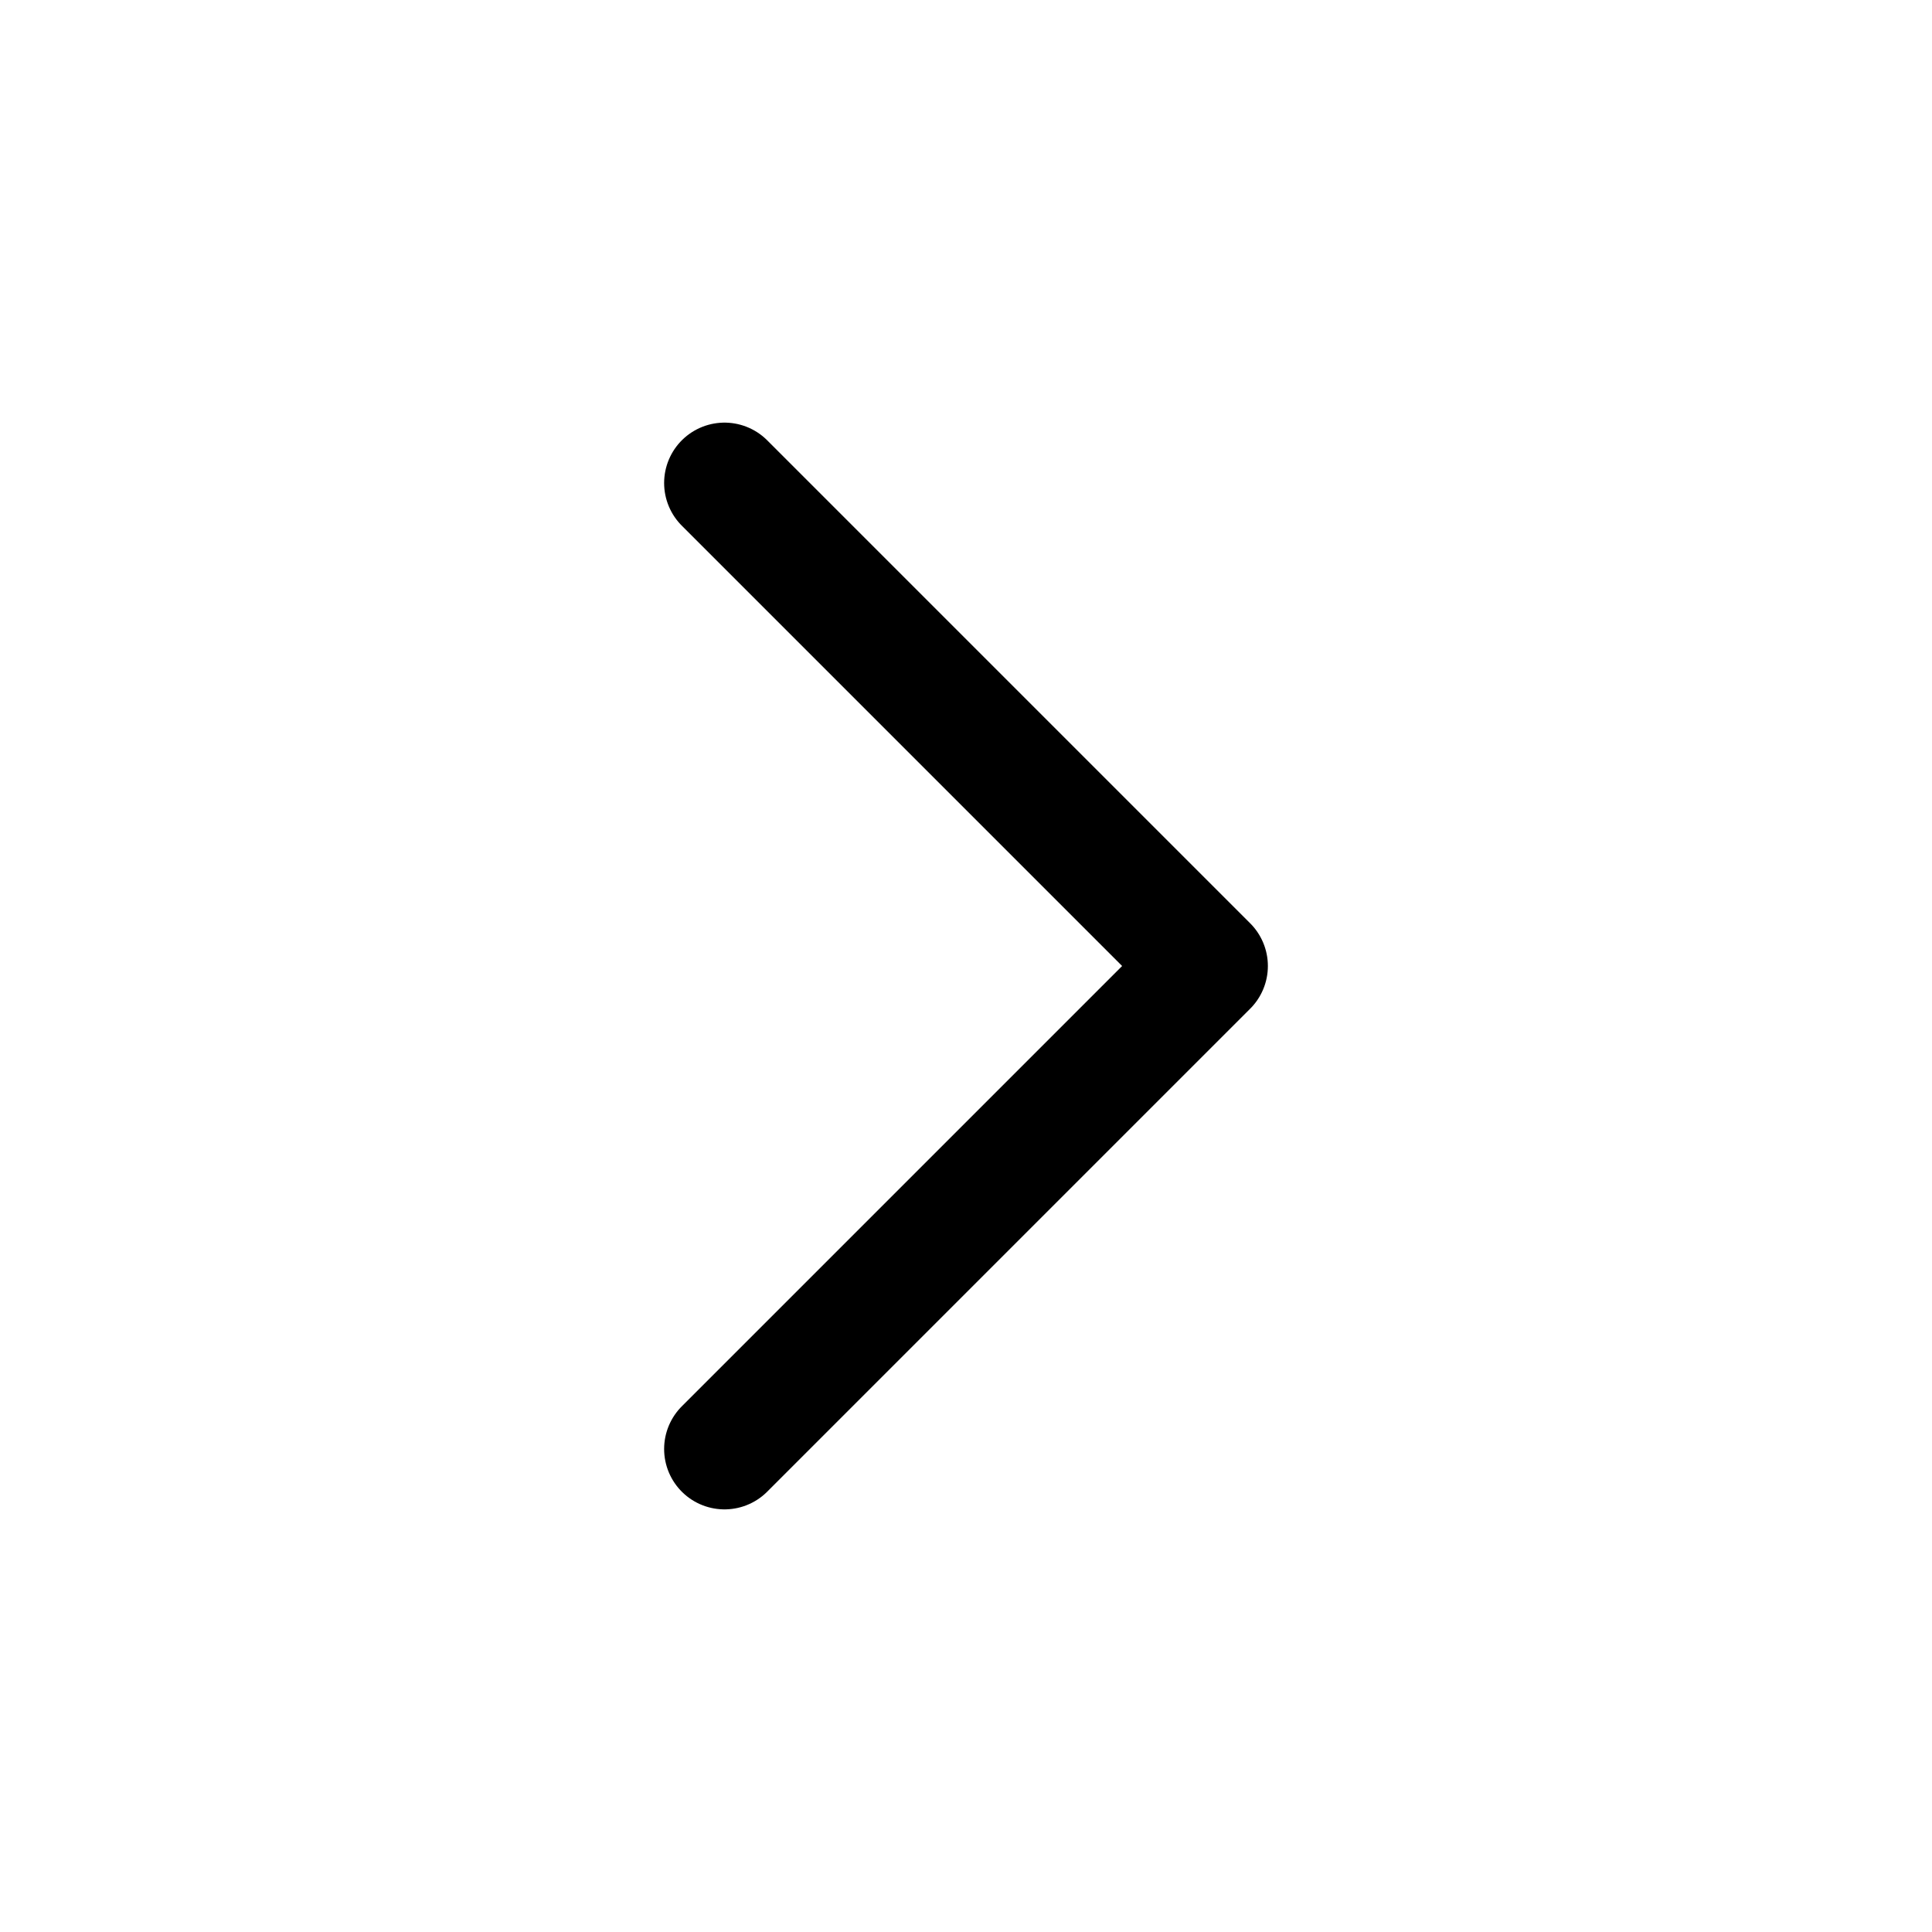
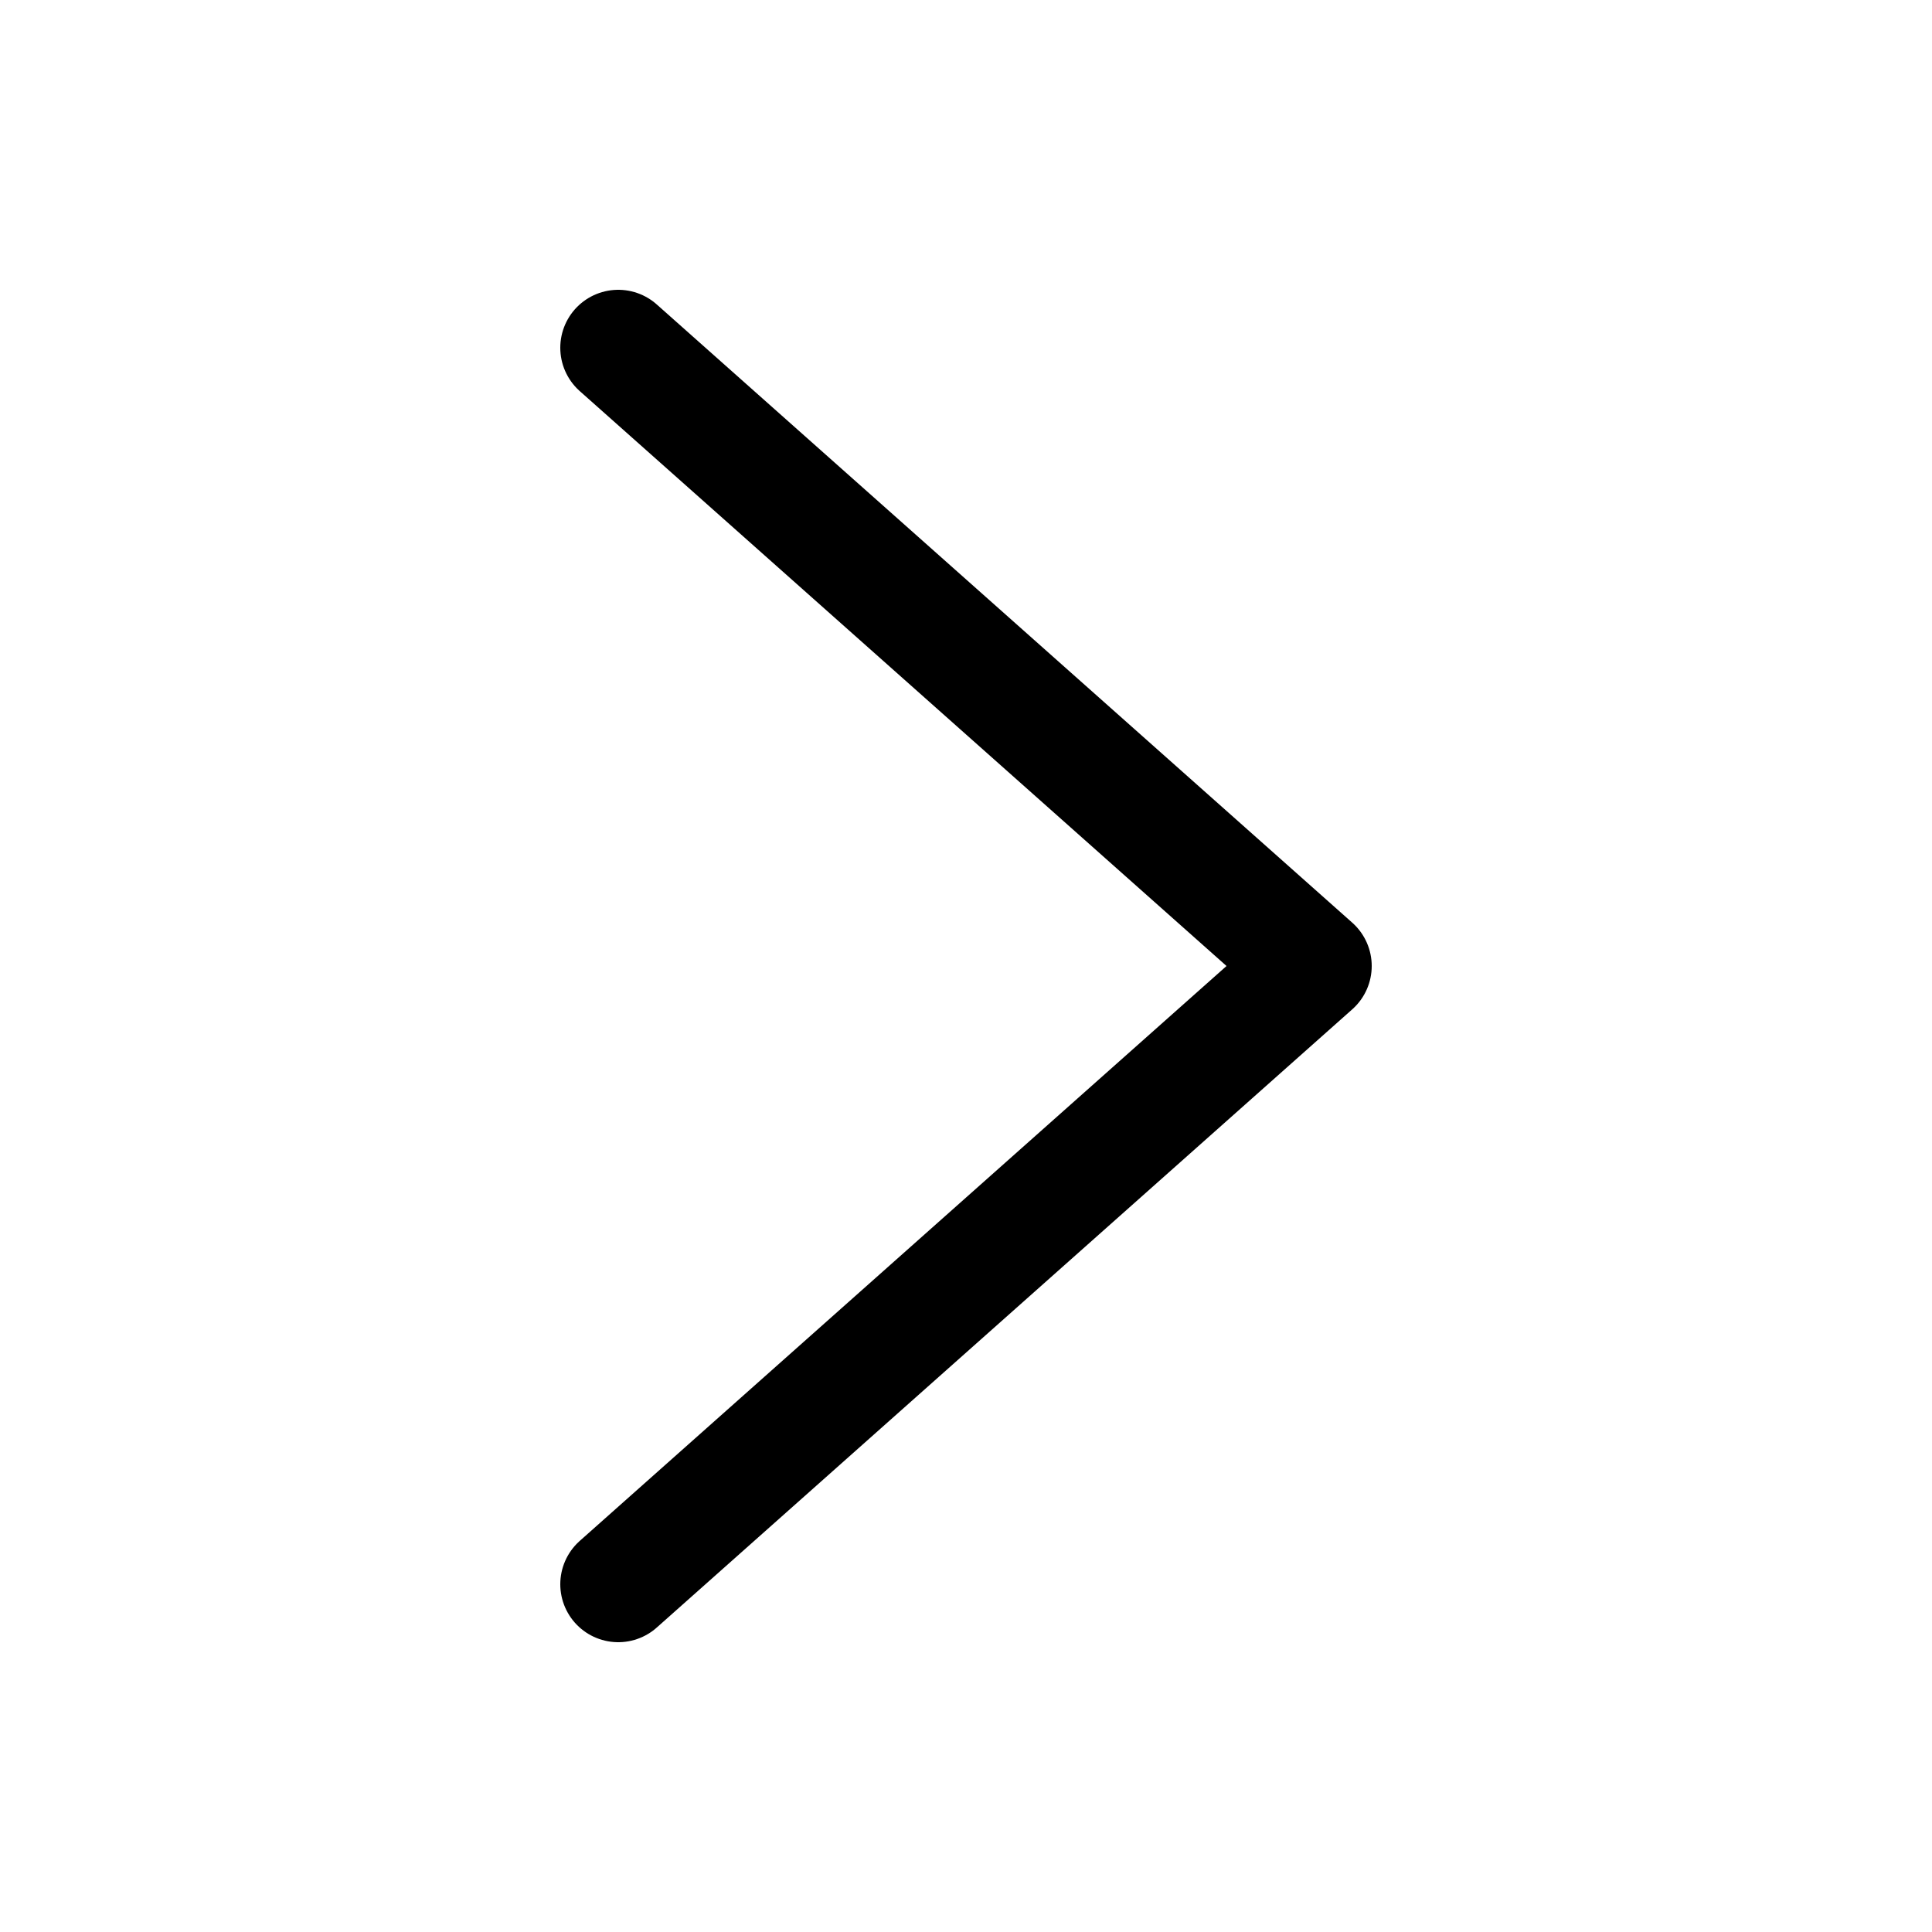
- <svg xmlns="http://www.w3.org/2000/svg" width="1em" height="1em" viewBox="0 0 24 24" fill="none">
-   <path d="M9 18L15 12L9 6" stroke="currentColor" stroke-width="1.5" stroke-linecap="round" stroke-linejoin="round" />
+ <svg xmlns="http://www.w3.org/2000/svg" width="1em" height="1em" viewBox="0 0 24 25" fill="none">
+   <path d="M7.5 20.5L16.5 12.5L7.5 4.5" stroke="currentColor" stroke-width="1.5" stroke-linecap="round" stroke-linejoin="round" />
</svg>
